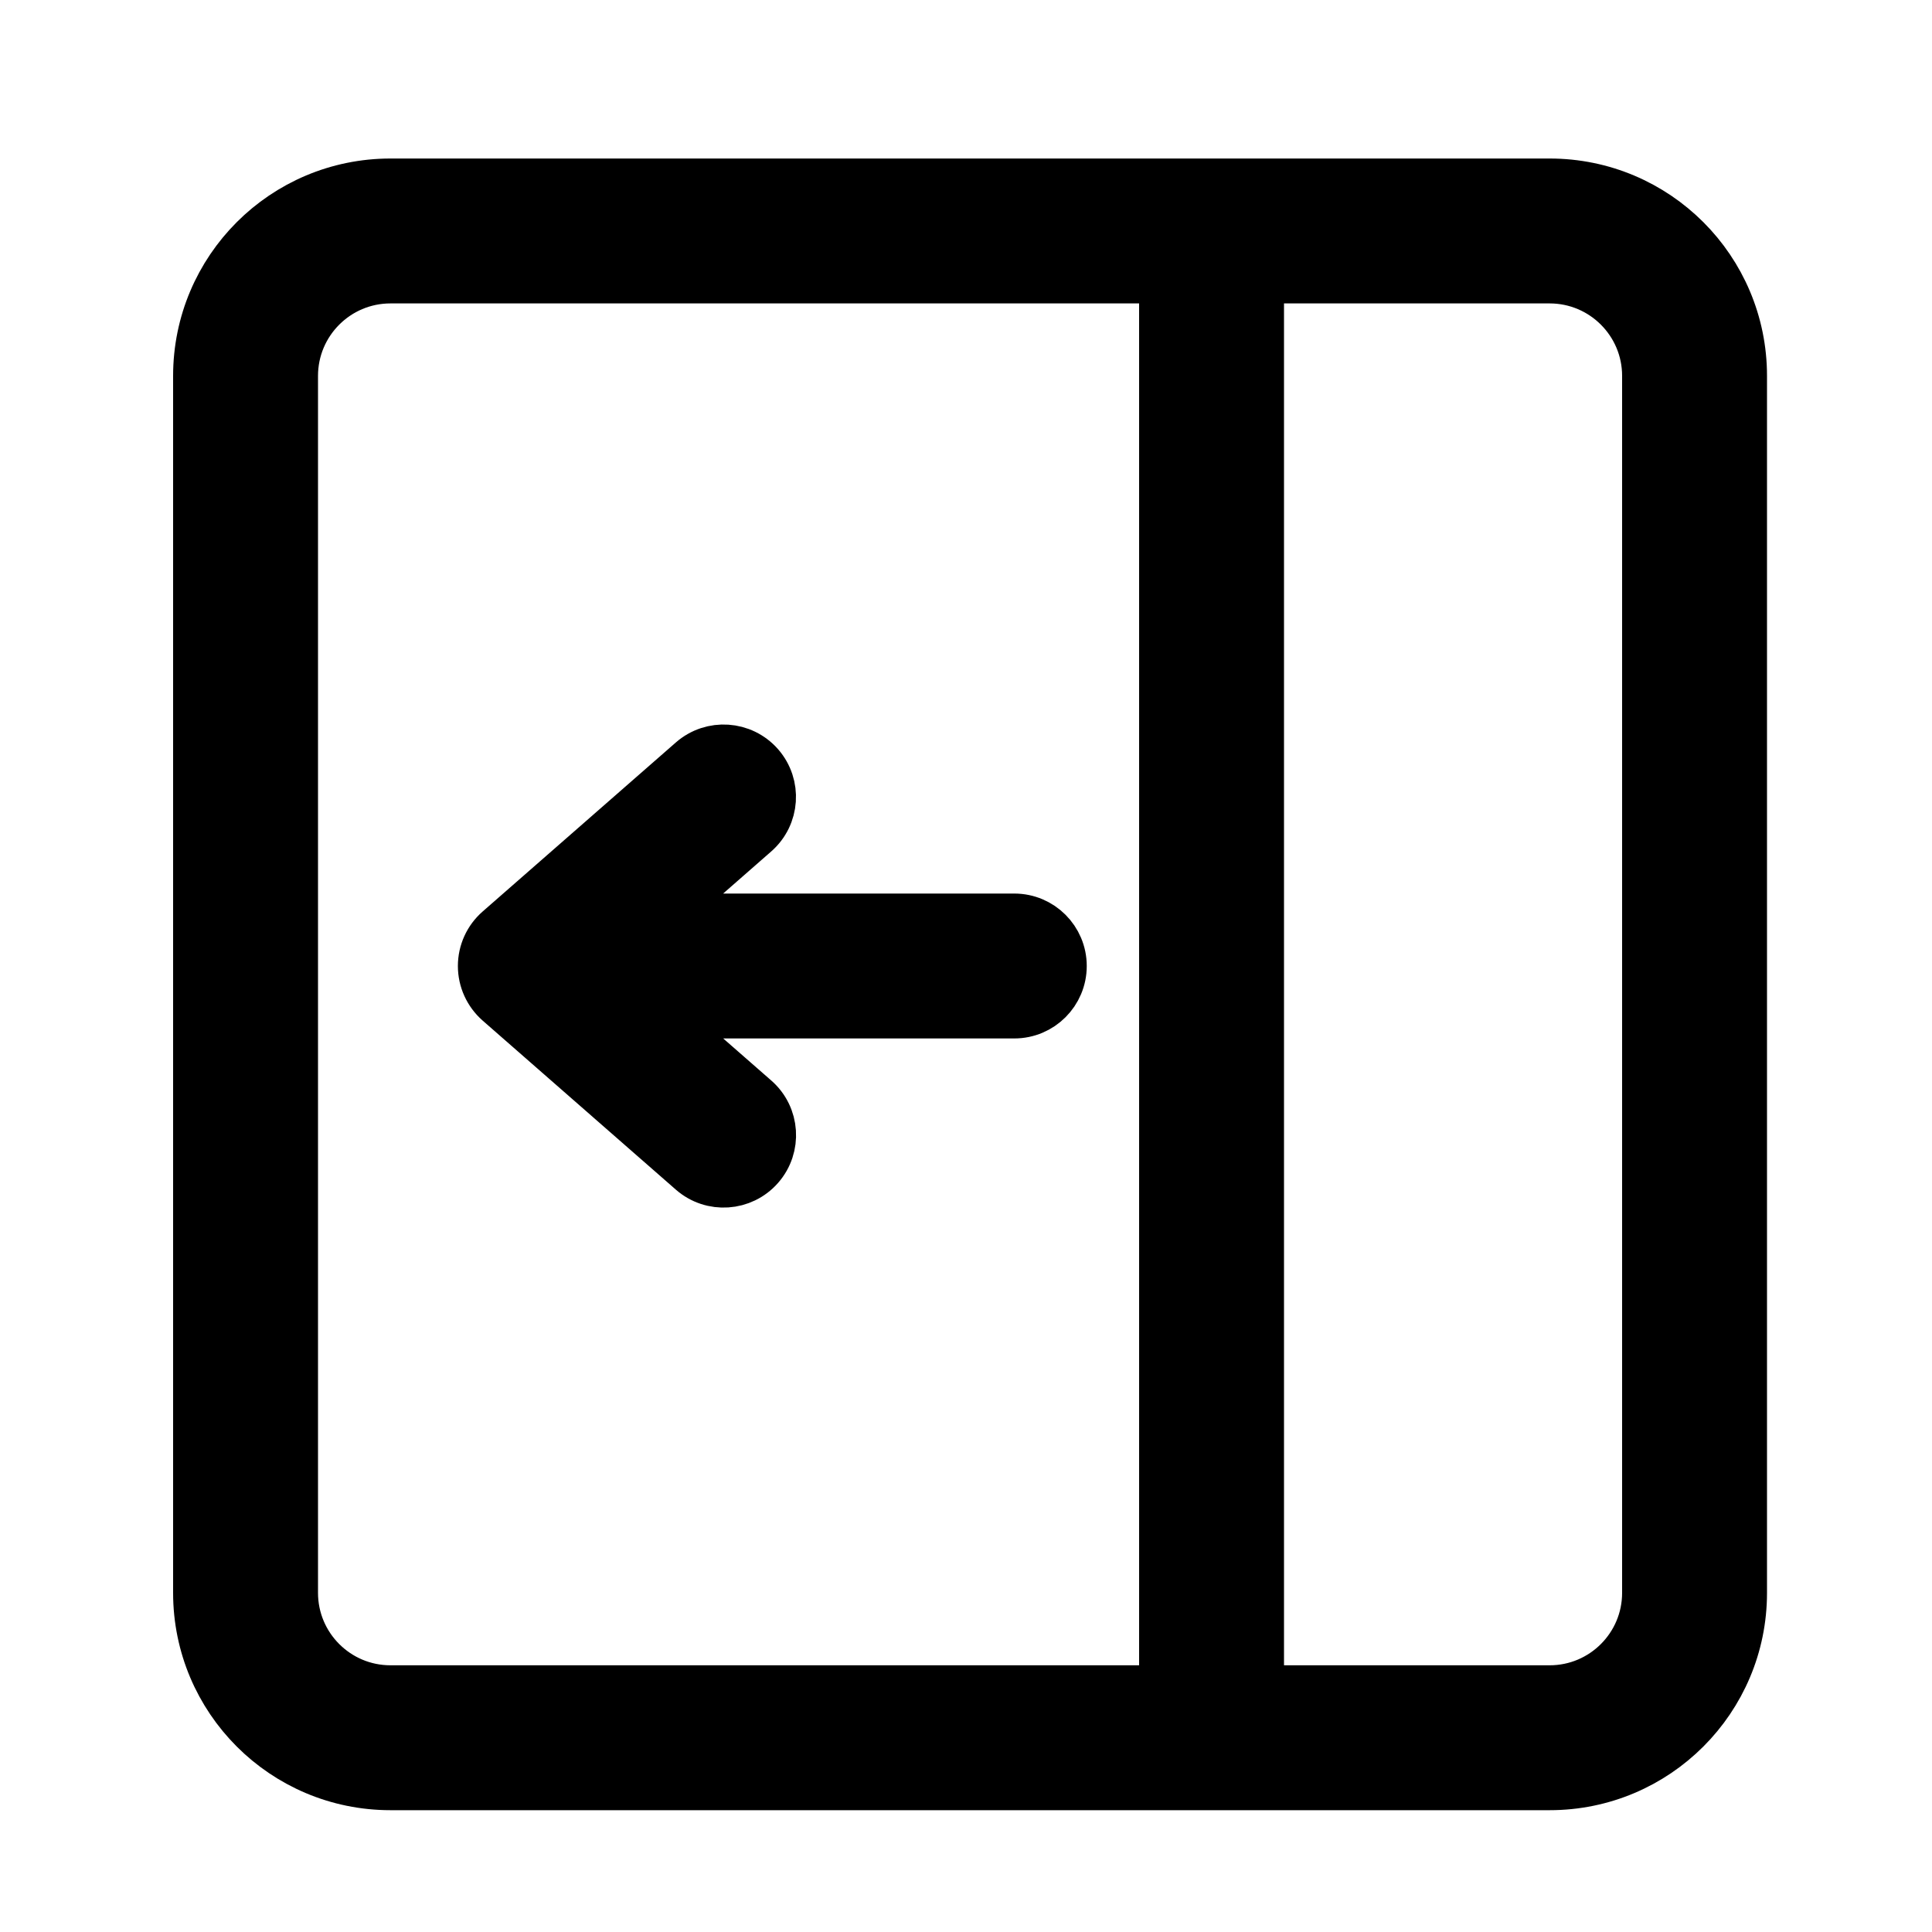
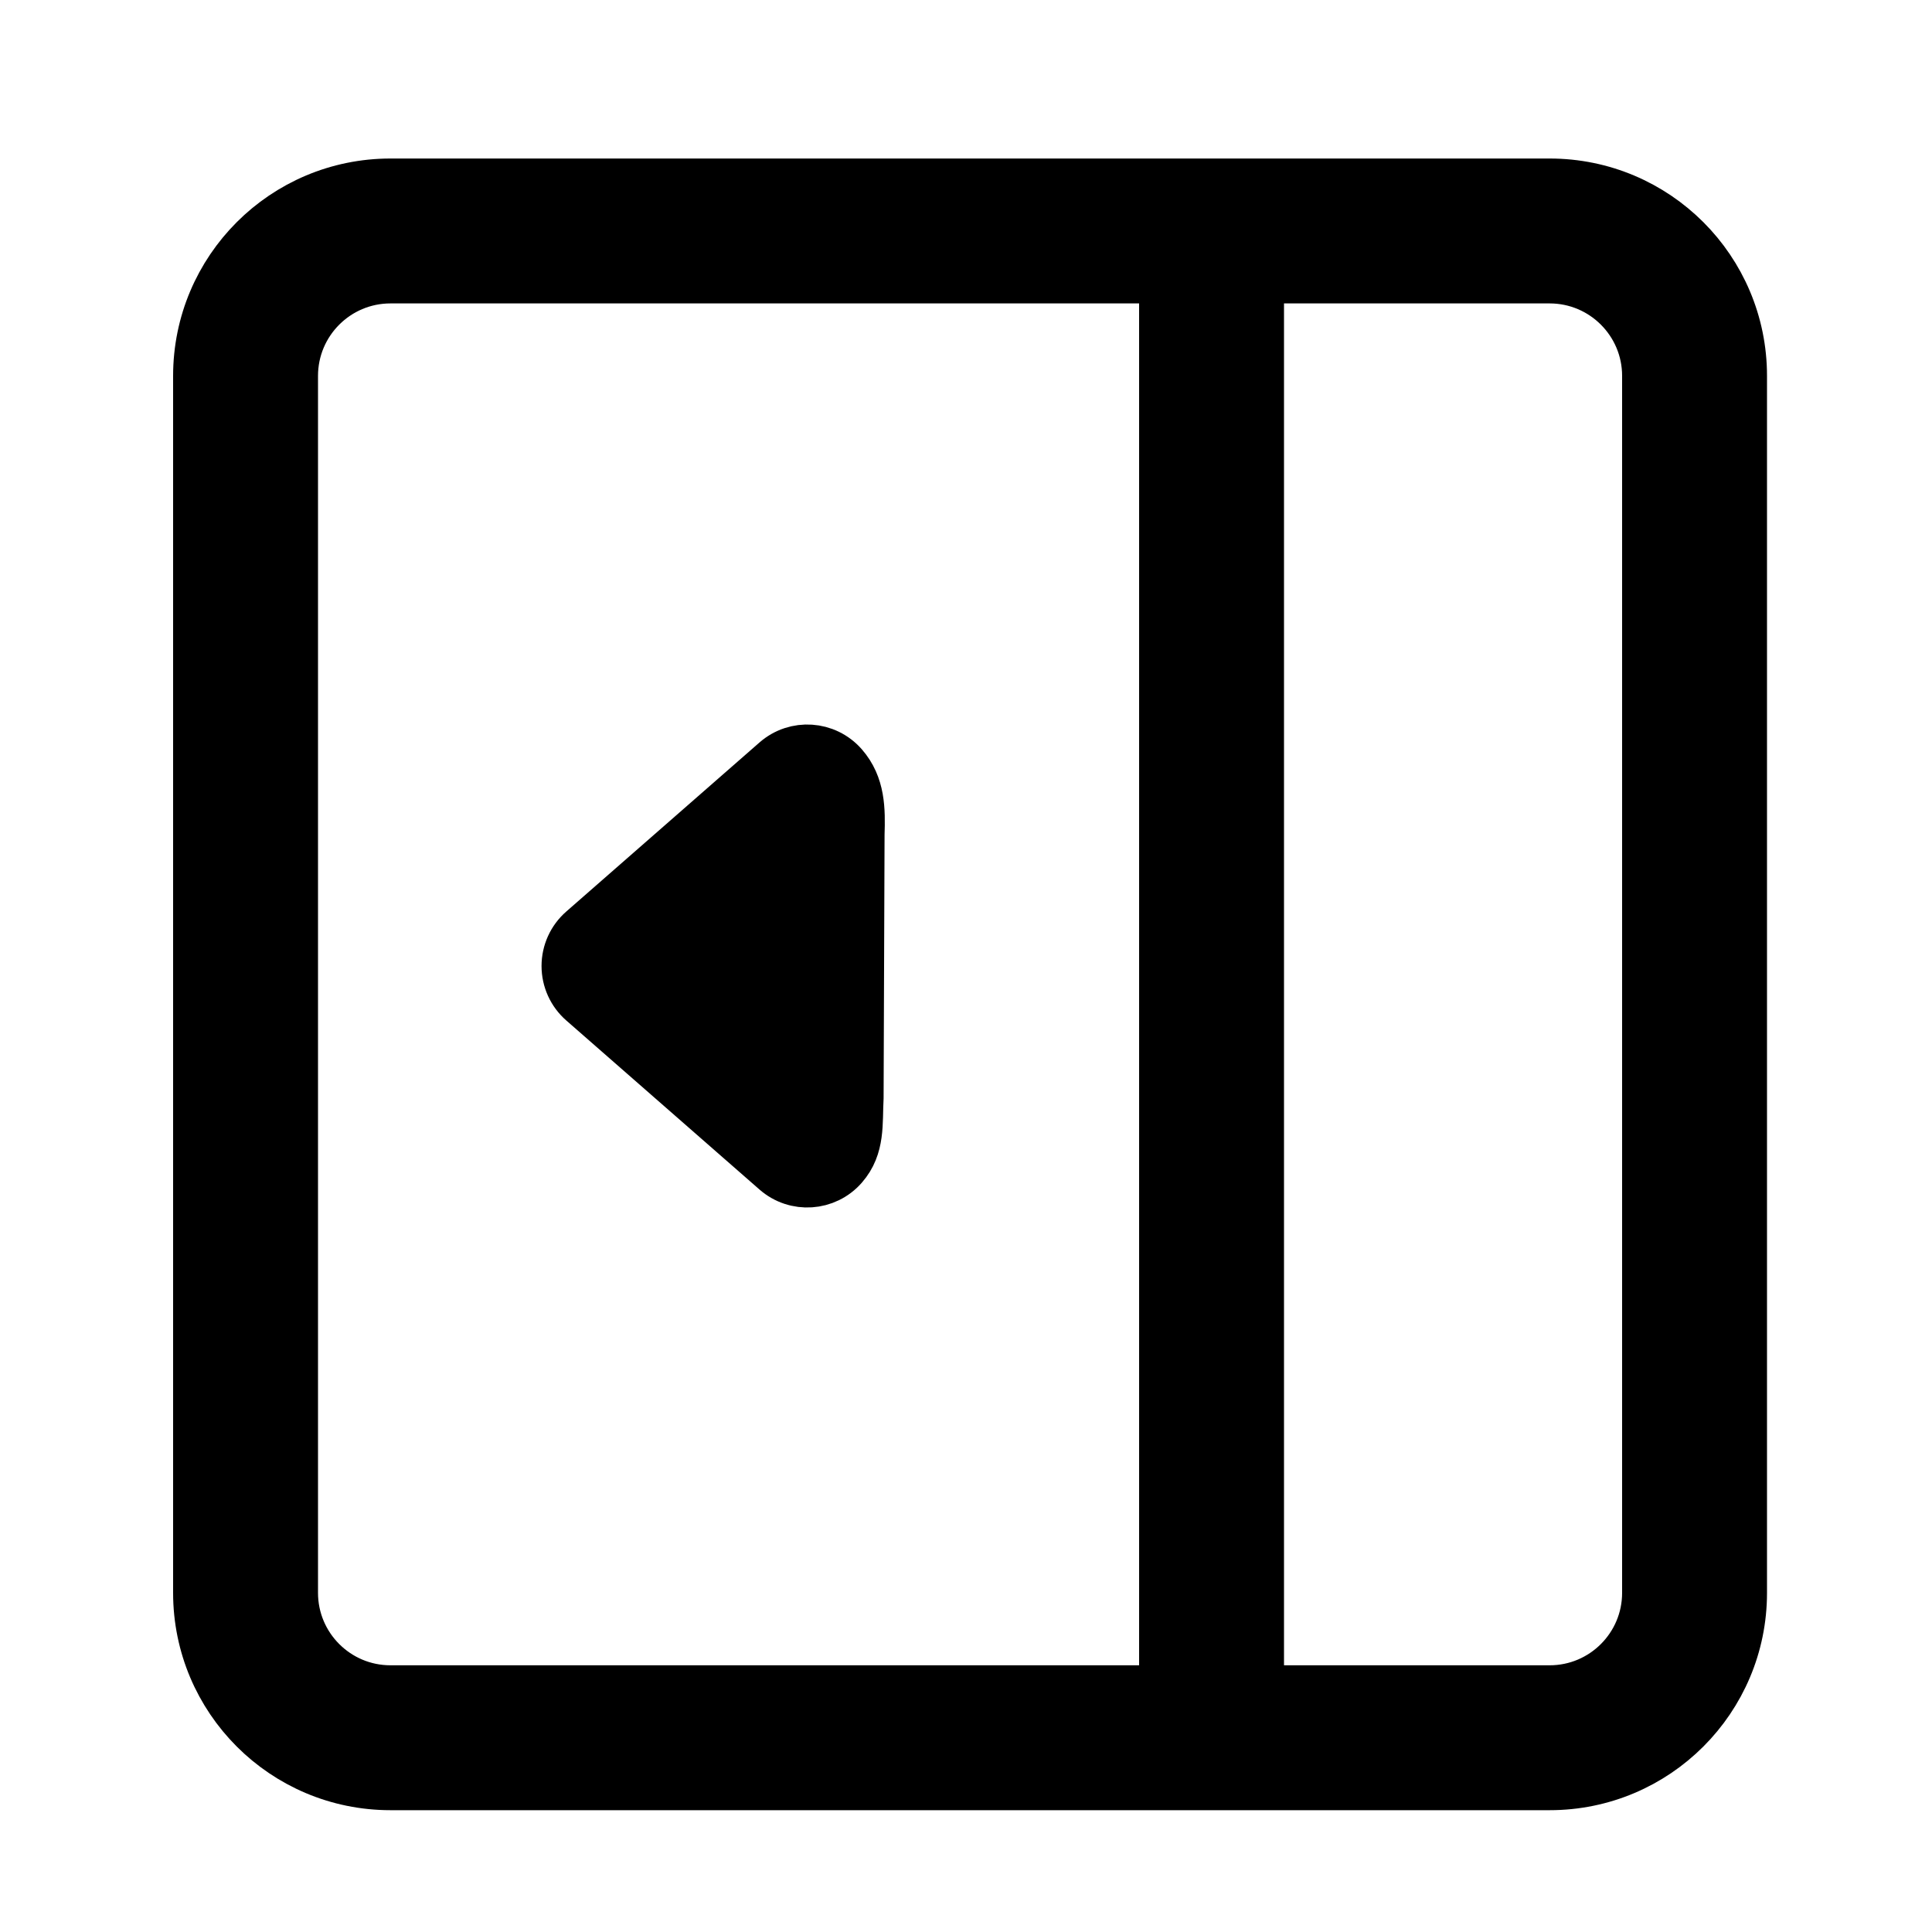
<svg xmlns="http://www.w3.org/2000/svg" width="20" height="20" viewBox="0 0 20 20" fill="none" stroke="currentColor" version="1.1" id="svg1">
  <defs id="defs1" />
-   <path d="m 6.821,10.5 0.999,0.874 c 0.208,0.182 0.229,0.498 0.047,0.706 -0.182,0.208 -0.498,0.229 -0.706,0.047 l -2,-1.75 C 5.052,10.281 4.99,10.144 4.99,10 c 0,-0.144 0.062,-0.281 0.171,-0.376 l 2,-1.75 C 7.369,7.692 7.685,7.713 7.867,7.921 8.048,8.129 8.027,8.444 7.819,8.626 L 6.821,9.5 H 10.5 c 0.276,0 0.5,0.224 0.5,0.5 0,0.276 -0.224,0.5 -0.5,0.5 z m 11.221,5.989 c 0,1.105 -0.895,2 -2,2 H 4.042 c -1.105,0 -2,-0.895 -2,-2 l 0,-12.598 c 0,-1.105 0.895,-2 2,-2 l 12,0 c 1.105,0 2,0.895 2,2 z m -2,1 c 0.552,0 1,-0.448 1,-1 V 3.891 c 0,-0.552 -0.448,-1 -1,-1 h -3 V 17.489 Z m -4,0 V 2.891 H 4.042 c -0.552,0 -1,0.448 -1,1 l 0,12.598 c 0,0.552 0.448,1 1,1 z" fill="#212121" id="path1" style="fill:#000000;fill-opacity:1;stroke-width:0.5;stroke-dasharray:none" />
+   <path d="m 8.897,11.363 c -0.014,0.266 0.018,0.508 -0.164,0.716 -0.182,0.208 -0.498,0.229 -0.706,0.047 l -2,-1.75 c -0.109,-0.095 -0.171,-0.232 -0.171,-0.376 0,-0.144 0.062,-0.281 0.171,-0.376 l 2,-1.75 c 0.208,-0.182 0.524,-0.161 0.706,0.047 0.182,0.208 0.182,0.46 0.174,0.716 z m 9.145,5.126 c 0,1.105 -0.895,2 -2,2 H 4.042 c -1.105,0 -2,-0.895 -2,-2 V 3.891 c 0,-1.105 0.895,-2 2,-2 H 16.042 c 1.105,0 2,0.895 2,2 z m -2,1 c 0.552,0 1,-0.448 1,-1 V 3.891 c 0,-0.552 -0.448,-1 -1,-1 h -3 V 17.489 Z m -4,0 V 2.891 H 4.042 c -0.552,0 -1,0.448 -1,1 V 16.489 c 0,0.552 0.448,1 1,1 z" fill="#212121" id="path1" style="fill:#000000;fill-opacity:1;stroke-width:0.5;stroke-dasharray:none" />
</svg>
